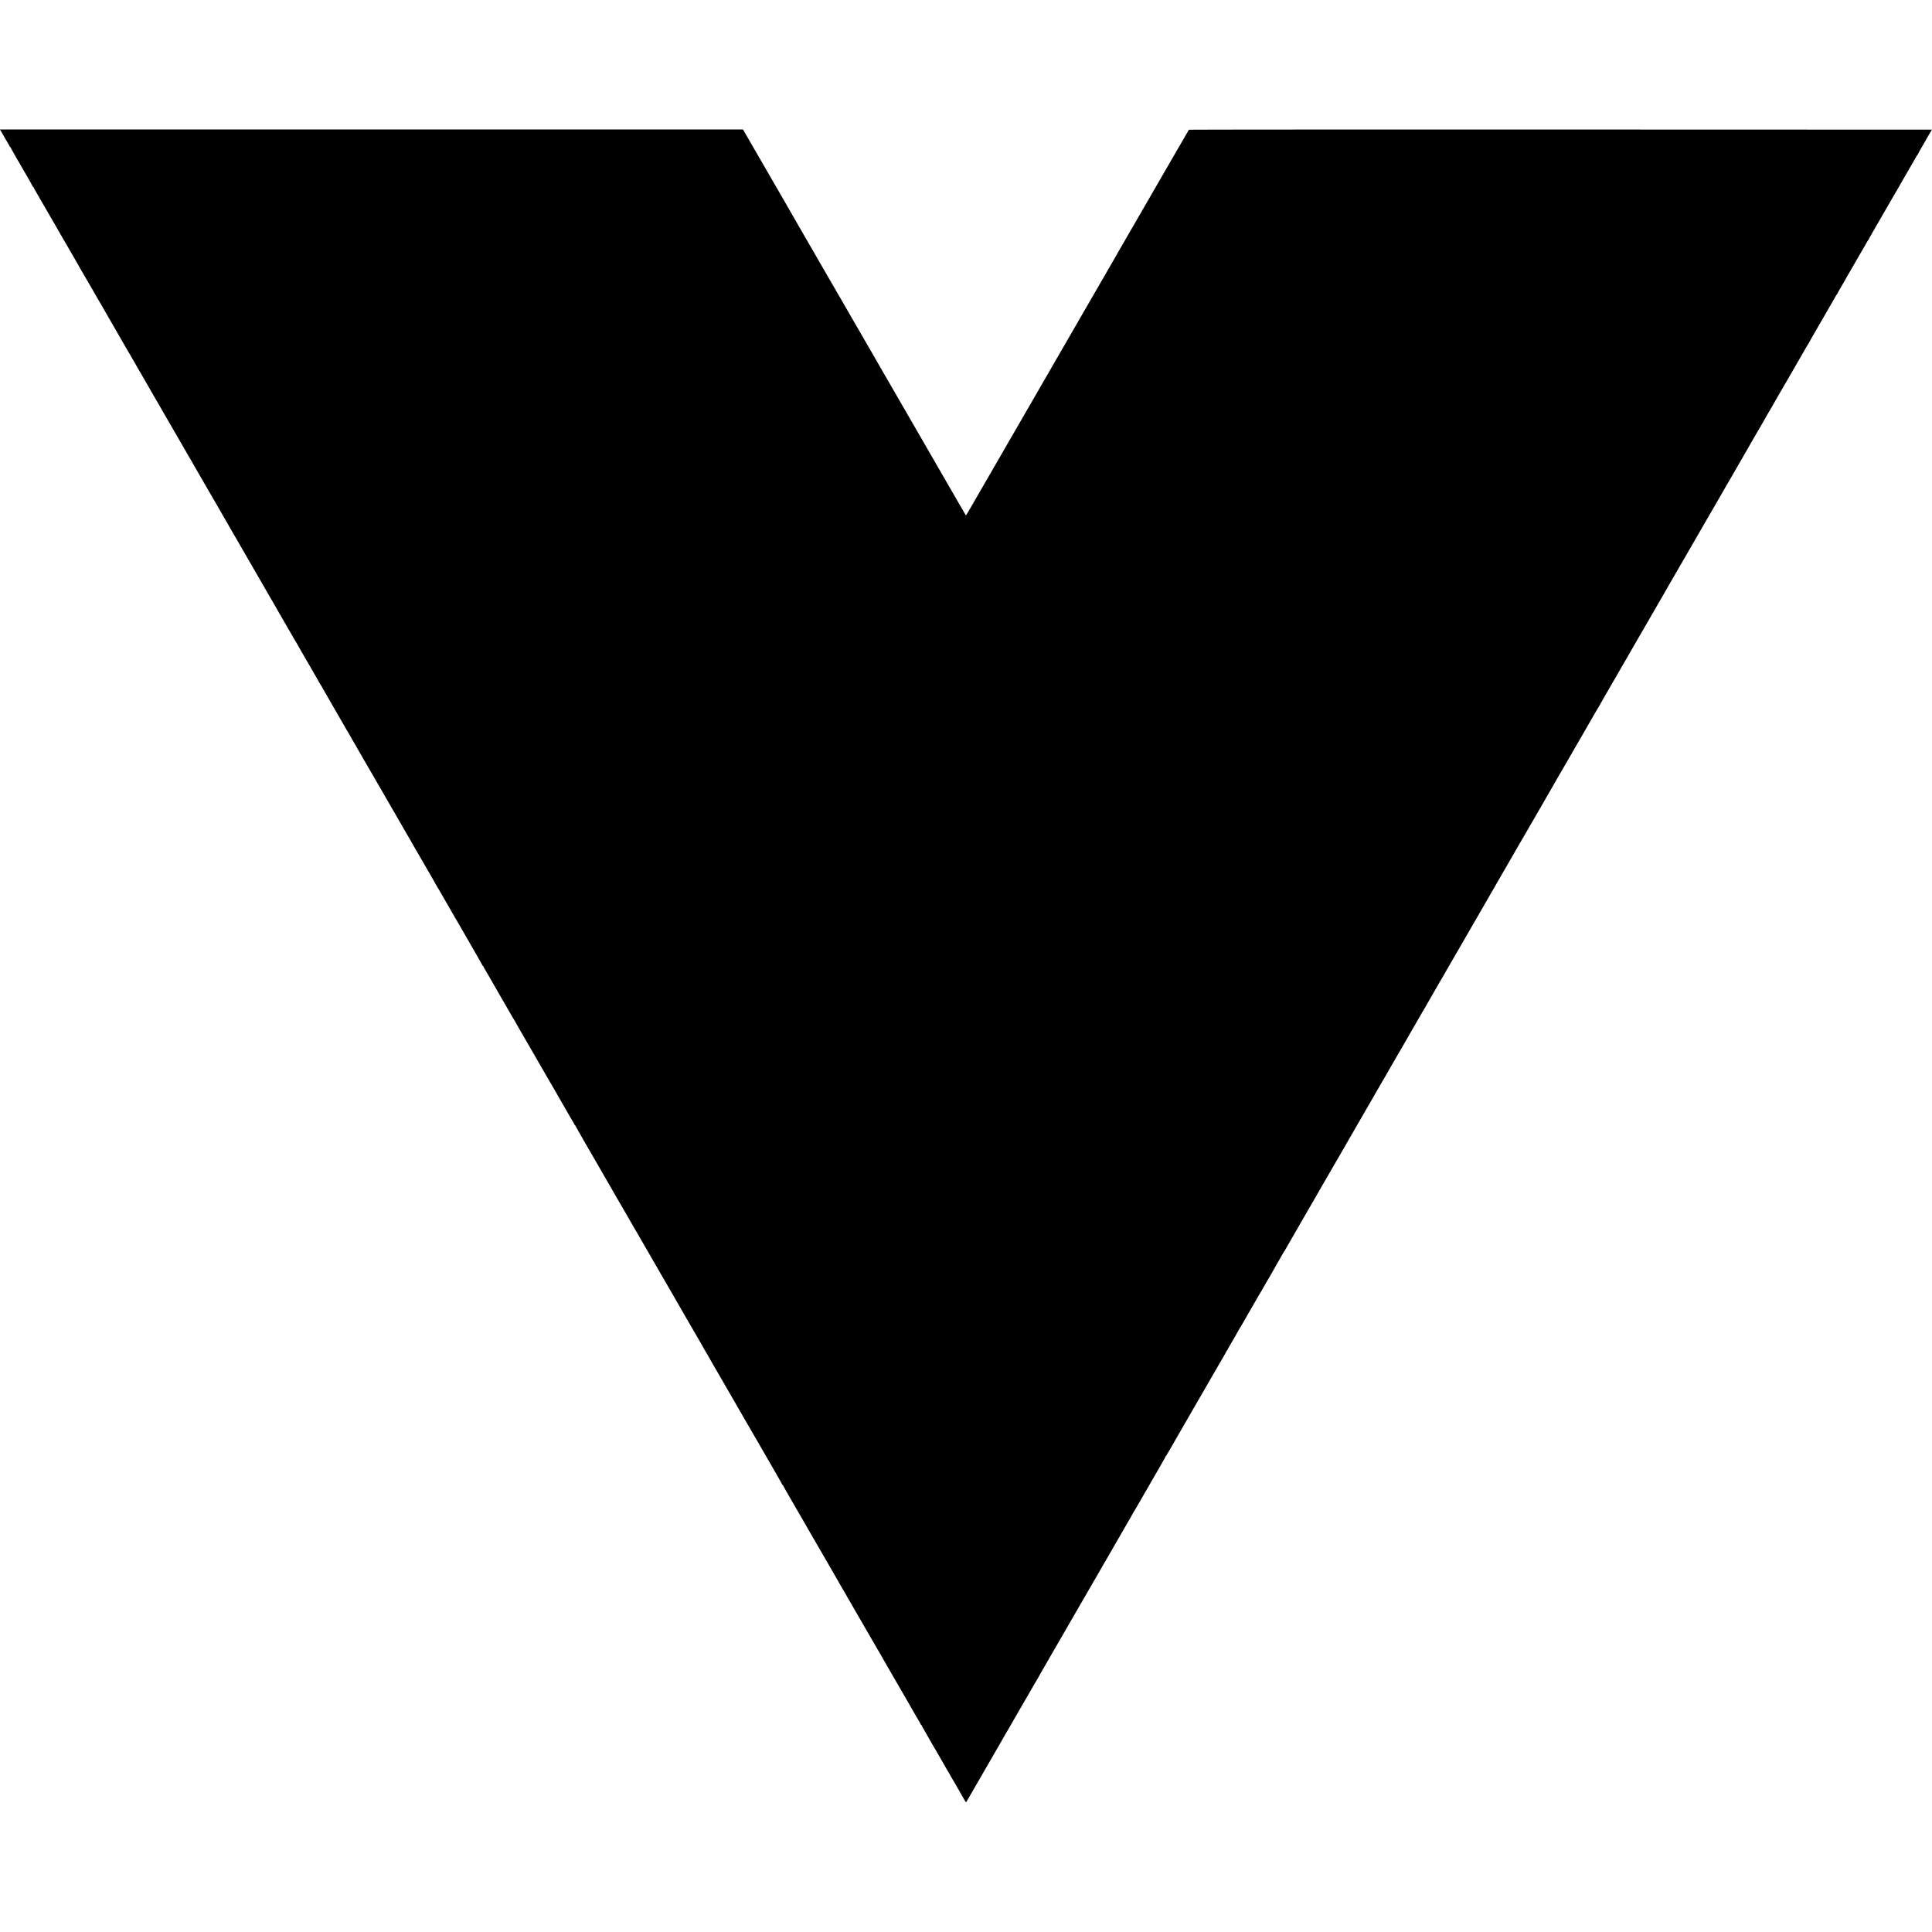
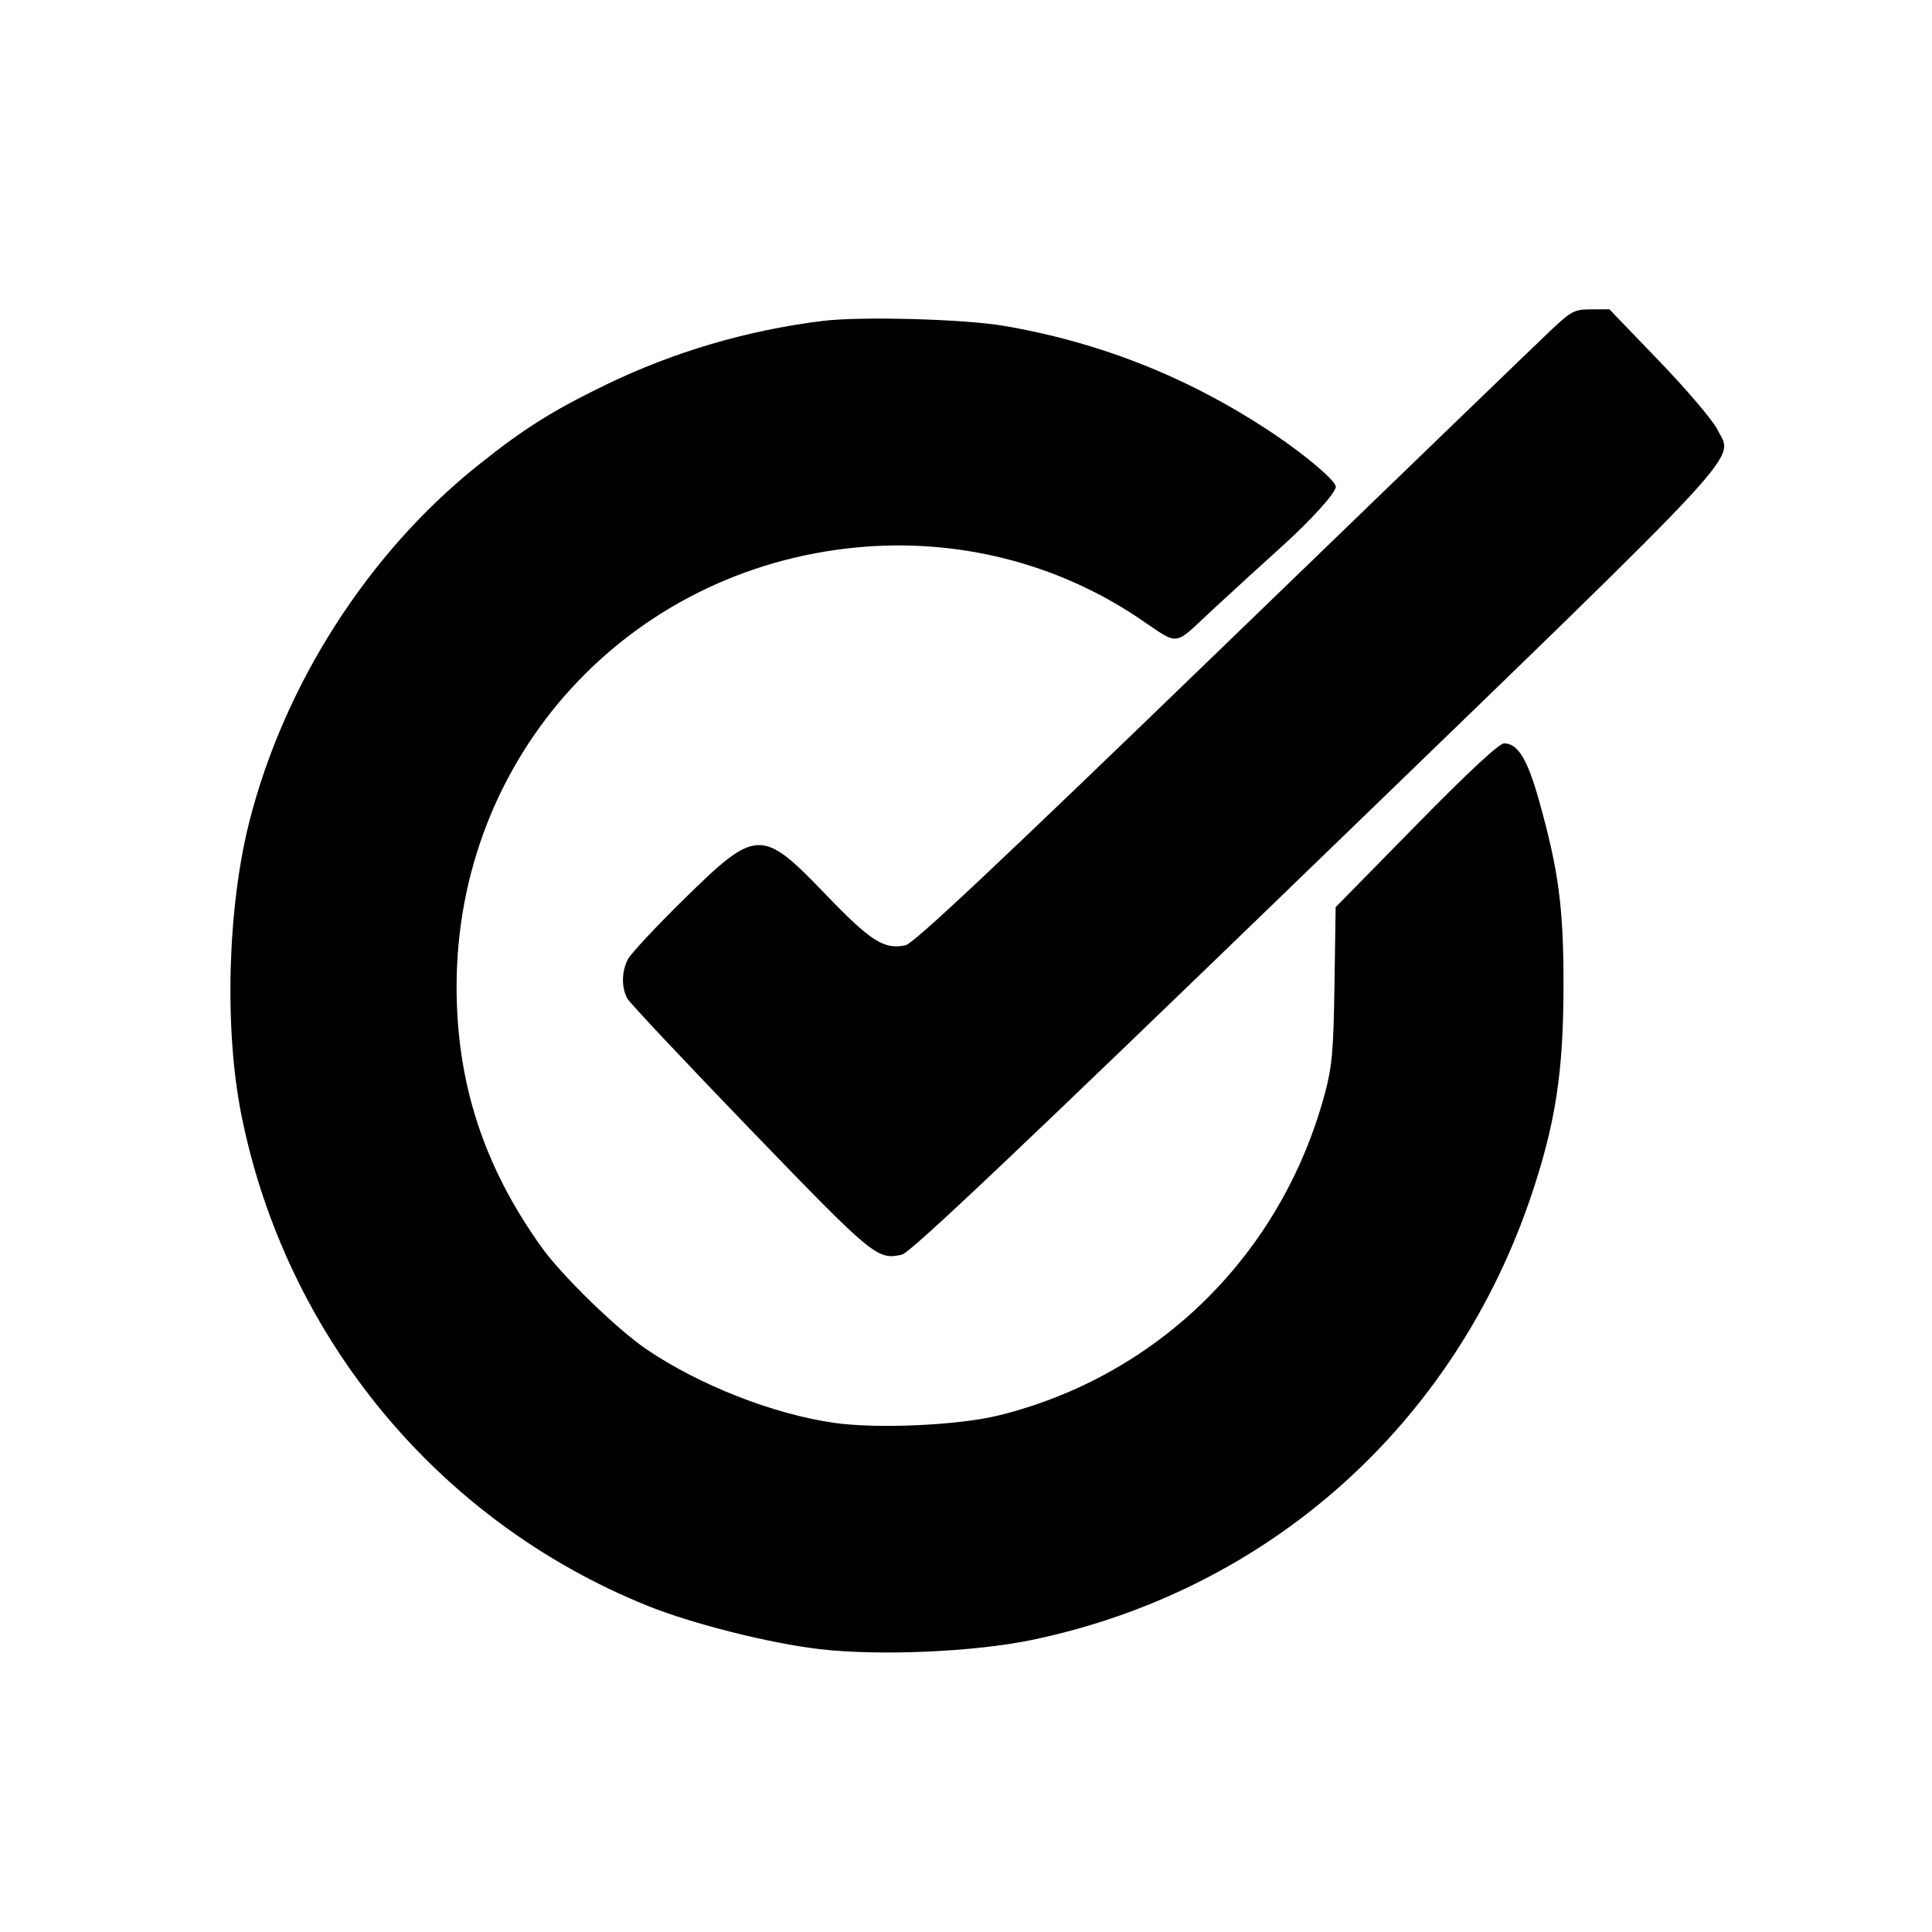
- <svg xmlns="http://www.w3.org/2000/svg" version="1.0" width="16pt" height="16pt" viewBox="0 0 16 16" preserveAspectRatio="xMidYMid meet">
-   <g transform="translate(0,16) scale(0.00032,-0.00032)" fill="#000000" stroke="none">
-     <path d="M18 46618 c45 -75 122 -207 122 -211 0 -2 25 -45 55 -95 30 -50 55 -96 55 -102 0 -5 5 -10 10 -10 6 0 10 -4 10 -9 0 -5 73 -135 161 -288 89 -153 173 -298 187 -323 14 -25 32 -57 41 -72 88 -149 187 -324 189 -335 2 -7 8 -13 13 -13 5 0 9 -4 9 -10 0 -5 46 -89 103 -187 175 -302 490 -846 507 -876 8 -16 20 -36 25 -45 28 -46 290 -498 339 -585 13 -23 74 -129 136 -236 61 -107 123 -215 137 -240 14 -25 29 -50 33 -56 5 -5 23 -37 40 -70 18 -33 38 -67 44 -75 11 -16 21 -33 63 -109 14 -25 29 -50 33 -56 4 -5 21 -35 38 -65 55 -100 261 -455 269 -465 4 -5 14 -21 20 -35 15 -29 41 -75 103 -180 24 -41 52 -88 60 -105 9 -16 57 -100 107 -185 112 -193 362 -626 380 -660 8 -14 23 -38 33 -55 11 -16 23 -37 27 -45 4 -8 26 -46 48 -85 23 -38 53 -90 67 -115 46 -81 64 -113 178 -310 62 -107 121 -210 132 -227 37 -67 56 -99 85 -148 16 -27 32 -57 36 -65 4 -8 15 -27 25 -42 9 -15 53 -89 96 -165 44 -76 177 -307 296 -513 120 -206 268 -463 330 -570 131 -227 117 -203 200 -348 36 -62 73 -125 82 -140 10 -15 21 -34 25 -42 4 -8 20 -37 36 -65 17 -27 38 -65 48 -82 49 -85 64 -111 87 -153 13 -25 28 -49 32 -55 4 -5 78 -134 165 -285 87 -151 166 -288 176 -305 10 -16 26 -43 35 -59 9 -17 125 -217 257 -445 132 -229 253 -441 270 -471 17 -30 45 -79 64 -108 18 -29 33 -54 33 -57 0 -2 20 -37 44 -77 24 -40 123 -212 221 -383 97 -170 190 -330 205 -355 16 -25 39 -65 53 -90 13 -25 81 -144 152 -265 70 -121 137 -238 150 -260 12 -22 37 -65 55 -95 18 -30 43 -73 55 -95 12 -22 48 -85 80 -140 77 -132 163 -280 190 -330 13 -22 71 -123 130 -225 59 -102 116 -199 126 -217 10 -17 29 -50 43 -72 15 -22 26 -43 26 -45 0 -2 27 -50 60 -106 33 -56 60 -103 60 -105 0 -2 55 -98 90 -155 8 -14 182 -316 239 -414 13 -22 45 -79 72 -124 27 -46 49 -86 49 -89 0 -2 14 -24 30 -48 16 -24 30 -46 30 -49 0 -5 74 -135 100 -176 5 -8 24 -42 43 -75 50 -88 58 -101 262 -455 104 -179 199 -345 213 -370 14 -25 28 -49 32 -55 4 -5 17 -26 28 -45 10 -19 62 -109 114 -200 114 -197 133 -230 170 -295 16 -27 33 -57 38 -65 17 -28 96 -165 103 -180 4 -8 16 -28 26 -45 10 -16 77 -131 148 -255 72 -124 181 -313 243 -420 62 -107 121 -209 131 -227 35 -62 323 -560 392 -678 38 -66 83 -145 100 -175 16 -30 33 -59 37 -65 4 -5 17 -27 29 -47 34 -61 56 -100 90 -156 17 -29 31 -55 31 -57 0 -2 17 -32 39 -67 21 -35 134 -229 251 -433 117 -203 235 -407 261 -451 27 -45 49 -85 49 -88 0 -4 8 -19 19 -34 15 -21 200 -341 309 -533 10 -19 33 -58 51 -87 17 -29 31 -54 31 -56 0 -2 25 -44 55 -94 30 -50 55 -95 55 -98 0 -4 6 -15 14 -23 7 -9 27 -41 43 -71 17 -30 170 -297 342 -594 171 -296 311 -542 311 -547 0 -5 5 -9 10 -9 6 0 10 -4 10 -10 0 -5 22 -47 49 -92 27 -46 58 -99 68 -118 24 -43 81 -140 93 -160 5 -8 66 -114 135 -235 69 -121 130 -227 135 -235 12 -21 259 -447 283 -490 10 -19 28 -47 38 -62 11 -14 19 -29 19 -32 0 -3 37 -69 83 -148 99 -170 305 -526 337 -583 13 -22 31 -53 41 -70 11 -16 22 -37 26 -45 7 -14 82 -146 103 -180 14 -24 181 -311 205 -355 13 -22 46 -80 75 -130 29 -49 64 -110 78 -135 14 -25 51 -88 82 -140 31 -52 59 -102 63 -110 4 -8 18 -33 31 -55 205 -353 284 -489 309 -535 17 -30 45 -78 62 -106 18 -28 36 -60 39 -72 4 -12 12 -22 17 -22 5 0 9 -4 9 -10 0 -5 109 -197 241 -427 133 -230 250 -431 259 -448 51 -90 222 -385 280 -485 37 -63 78 -135 92 -160 14 -25 67 -117 118 -205 51 -88 101 -175 111 -193 34 -58 55 -95 149 -257 51 -88 101 -173 110 -190 9 -16 76 -131 147 -255 72 -124 140 -241 151 -260 61 -108 281 -489 355 -615 38 -66 77 -133 87 -150 35 -63 91 -161 100 -175 14 -23 99 -169 128 -220 54 -97 135 -235 142 -245 4 -5 20 -32 35 -60 26 -48 238 -416 276 -480 10 -16 26 -46 37 -65 30 -53 382 -661 403 -695 10 -16 22 -37 26 -45 4 -8 26 -48 50 -88 24 -41 43 -75 43 -77 0 -2 22 -40 50 -85 27 -45 50 -84 50 -86 0 -3 38 -69 83 -147 84 -142 302 -520 340 -587 10 -19 34 -60 52 -90 18 -30 44 -75 57 -100 14 -25 45 -79 70 -120 25 -41 56 -96 70 -121 14 -25 77 -133 138 -240 62 -107 122 -210 132 -229 25 -43 310 -535 337 -581 11 -19 26 -45 34 -59 17 -32 238 -414 266 -460 11 -19 24 -41 28 -49 3 -7 75 -133 160 -278 84 -146 153 -269 153 -274 0 -5 5 -9 10 -9 6 0 10 -4 10 -10 0 -5 82 -150 181 -322 182 -314 201 -346 240 -415 12 -21 80 -139 152 -263 71 -124 141 -245 155 -270 14 -25 28 -49 32 -55 6 -8 145 -248 220 -380 37 -66 209 -362 229 -395 11 -19 24 -42 28 -49 4 -8 67 -118 140 -243 73 -125 133 -230 133 -233 0 -2 15 -28 33 -57 19 -29 47 -78 64 -108 17 -30 53 -93 79 -139 53 -90 82 -141 157 -272 82 -142 115 -199 381 -659 142 -245 268 -463 281 -485 12 -22 71 -125 132 -230 60 -104 172 -298 248 -430 76 -132 146 -253 156 -270 11 -16 22 -36 26 -44 3 -8 30 -54 60 -103 29 -49 53 -91 53 -93 0 -3 18 -34 40 -70 22 -36 40 -67 40 -69 0 -2 37 -66 81 -142 45 -77 98 -168 119 -204 20 -36 47 -81 58 -100 12 -19 27 -47 33 -62 6 -16 15 -28 20 -28 5 0 9 -4 9 -9 0 -6 63 -118 140 -251 77 -133 140 -243 140 -245 0 -2 18 -33 41 -70 22 -37 49 -83 60 -101 10 -19 29 -51 40 -71 25 -45 109 -189 126 -218 7 -11 17 -29 22 -40 6 -11 22 -38 35 -60 14 -22 37 -62 52 -90 14 -27 35 -62 45 -77 11 -14 19 -29 19 -32 0 -3 18 -35 40 -71 22 -36 40 -67 40 -69 0 -2 19 -35 42 -72 23 -38 55 -94 72 -124 26 -47 139 -244 171 -298 6 -9 21 -36 34 -60 28 -48 37 -51 51 -19 6 12 19 36 29 52 10 17 27 46 38 65 11 19 104 181 208 360 103 179 199 345 213 370 14 25 42 74 64 109 21 34 38 65 38 67 0 2 18 33 40 69 22 36 40 67 40 69 0 3 177 310 199 346 16 26 136 234 140 244 2 5 25 44 52 88 27 44 49 81 49 84 0 2 18 34 40 70 22 36 40 67 40 69 0 2 20 36 43 77 35 58 169 289 297 513 9 17 50 86 90 155 40 69 86 150 103 180 16 30 35 62 41 70 6 8 16 24 22 35 35 64 72 129 167 293 59 100 116 199 127 220 11 20 30 53 41 72 43 72 1070 1850 1121 1940 14 25 65 113 113 195 48 83 96 166 107 185 10 19 28 50 38 68 11 18 73 124 137 235 64 111 175 303 246 427 71 124 173 299 225 390 52 91 116 202 143 248 27 45 49 85 49 89 0 4 6 14 14 22 7 9 28 43 46 76 26 47 251 436 378 655 11 19 29 51 40 70 11 19 101 176 201 348 99 172 181 317 181 323 0 5 5 9 10 9 6 0 10 5 10 11 0 6 8 23 18 37 11 15 32 52 49 82 16 30 130 228 253 440 122 212 234 405 248 430 13 25 39 70 57 100 39 65 69 117 130 225 25 44 50 87 55 95 12 19 78 134 220 380 61 107 129 224 150 260 161 277 222 382 246 425 15 28 47 83 71 123 24 41 43 78 43 83 0 5 4 9 8 9 4 0 13 12 19 28 7 15 23 45 36 67 66 110 277 478 277 483 0 3 6 13 14 21 7 9 27 41 43 71 17 30 45 80 63 110 34 57 375 649 394 685 6 11 16 27 22 35 6 8 26 42 44 75 18 33 41 74 51 90 10 17 24 41 32 55 54 97 72 128 88 152 11 14 19 28 19 30 0 3 79 141 175 308 96 167 175 305 175 308 0 3 6 13 14 21 7 9 26 39 41 66 33 60 276 483 338 587 24 40 46 80 50 88 4 8 13 24 20 35 14 23 95 163 125 215 11 19 52 91 92 160 40 69 80 139 90 155 9 17 103 179 207 360 105 182 200 346 211 365 103 181 463 802 489 845 7 11 15 27 19 35 4 8 29 51 55 95 64 110 828 1433 848 1470 9 17 24 41 33 55 9 14 29 48 45 77 15 28 52 93 82 145 30 51 62 107 71 123 17 30 231 398 400 690 51 88 103 179 115 202 12 23 26 48 32 55 6 7 24 38 40 68 17 30 61 107 98 170 37 63 84 144 103 180 19 36 41 72 48 81 8 8 14 18 14 21 0 4 27 51 59 106 32 55 72 124 89 154 16 29 71 125 122 213 51 88 104 180 118 205 13 25 28 50 32 55 4 6 17 26 28 45 11 19 45 80 77 135 31 55 66 116 77 135 11 19 88 152 171 295 401 694 620 1072 650 1125 11 19 87 152 170 295 83 143 158 273 166 288 9 16 21 36 26 45 6 9 31 52 55 96 25 43 54 94 66 115 11 20 95 164 186 321 91 157 173 299 182 315 9 17 26 46 37 65 12 19 66 114 121 210 56 96 108 186 117 200 8 14 24 40 34 59 24 45 383 664 412 713 5 9 17 29 26 45 15 28 120 210 241 419 36 61 68 117 72 125 4 8 12 23 19 34 35 57 245 420 262 453 11 20 35 61 53 90 17 29 32 54 32 56 0 3 28 51 62 108 33 57 70 119 80 138 10 19 23 42 28 50 5 8 32 53 59 100 27 47 149 258 271 470 122 212 234 405 248 430 30 53 62 108 80 135 6 11 15 27 19 35 4 8 85 150 181 315 96 165 187 323 202 350 31 56 116 202 130 225 5 8 25 42 43 75 19 33 92 159 162 280 149 257 157 271 202 350 19 33 38 67 43 75 9 14 228 392 275 475 12 22 55 96 95 165 40 69 80 139 90 155 24 42 202 350 221 383 9 15 27 47 41 72 14 25 75 131 136 236 61 106 121 210 134 232 99 172 271 470 279 482 5 8 23 40 40 70 18 30 81 141 142 245 60 105 121 210 135 235 14 25 71 124 127 220 56 96 143 247 194 335 51 88 96 167 102 175 14 24 180 311 204 355 23 43 340 590 356 615 5 8 50 87 101 175 171 301 517 898 582 1008 25 43 46 81 46 83 0 2 12 23 27 47 14 23 40 67 56 97 16 30 35 62 42 70 7 8 15 22 18 30 4 8 20 38 37 65 16 28 33 57 37 65 6 12 111 196 143 250 5 8 55 95 112 193 57 98 113 195 126 215 12 20 27 46 32 57 6 11 14 27 20 35 5 8 76 130 156 270 80 140 165 287 187 325 23 39 52 90 66 115 13 25 30 52 37 61 8 8 14 18 14 21 0 4 41 77 92 165 50 87 175 302 276 478 101 176 208 360 236 408 28 49 67 117 86 152 19 35 41 70 48 77 6 6 12 15 12 19 0 7 124 224 167 291 12 21 23 40 23 42 0 2 21 40 46 83 26 43 55 92 64 109 54 95 327 568 354 614 19 30 45 75 59 100 71 128 82 145 89 148 4 2 8 8 8 13 0 5 42 82 94 172 311 538 496 858 518 897 14 25 40 70 58 100 18 30 42 71 53 90 10 19 79 139 152 265 73 127 142 246 153 265 10 19 43 76 72 125 29 50 63 108 75 130 65 116 80 140 87 143 4 2 8 8 8 12 0 8 114 212 140 250 6 8 14 24 20 35 5 11 54 97 108 190 l100 170 -9611 3 c-5286 1 -9614 -1 -9618 -5 -5 -6 -419 -719 -619 -1068 -89 -155 -267 -463 -323 -560 -38 -66 -81 -140 -95 -165 -31 -56 -263 -457 -526 -910 -110 -190 -224 -388 -254 -440 -29 -52 -61 -109 -71 -125 -23 -39 -243 -420 -268 -465 -11 -19 -204 -352 -428 -740 -224 -388 -477 -826 -563 -975 -85 -148 -185 -322 -222 -385 -37 -63 -120 -207 -185 -320 -65 -113 -177 -306 -248 -430 -72 -124 -172 -297 -222 -385 -51 -88 -142 -245 -202 -350 -131 -226 -247 -427 -408 -705 -65 -113 -249 -432 -410 -710 -160 -278 -388 -673 -506 -877 -118 -205 -216 -373 -219 -373 -3 0 -52 82 -109 183 -58 100 -144 250 -192 332 -95 164 -402 696 -647 1120 -85 149 -228 396 -317 550 -212 365 -982 1700 -1008 1745 -10 19 -43 76 -72 125 -29 50 -64 110 -77 135 -14 25 -63 110 -110 190 -47 80 -96 165 -110 190 -14 25 -99 171 -188 325 -89 154 -174 300 -188 325 -13 25 -64 113 -112 195 -48 83 -140 242 -205 355 -65 113 -183 317 -263 454 -79 137 -152 264 -163 282 -50 89 -335 583 -354 614 -12 19 -34 58 -50 85 -15 28 -129 226 -253 440 -124 215 -235 408 -247 430 -12 22 -69 121 -127 220 -58 99 -226 389 -373 645 -148 256 -324 561 -392 678 -67 117 -134 232 -147 255 -13 23 -33 59 -46 80 l-22 37 -9615 0 -9615 0 20 -32z" />
-   </g>
+ <svg xmlns="http://www.w3.org/2000/svg" width="512" height="512" viewBox="0 0 512 512" version="1.1">
+   <path d="M 410.760 87.750 C 407.410 90.912, 368.286 128.678, 323.818 171.674 C 264.709 228.826, 242.166 250.024, 239.987 250.503 C 234.347 251.742, 230.742 249.453, 218.866 237.091 C 201.815 219.344, 200.513 219.388, 181.172 238.381 C 173.824 245.596, 167.179 252.715, 166.406 254.200 C 164.698 257.480, 164.649 261.749, 166.285 264.662 C 166.953 265.851, 181.634 281.469, 198.908 299.368 C 231.491 333.127, 232.468 333.935, 239.010 332.498 C 241.238 332.009, 269.673 305.087, 348.492 228.844 C 465.934 115.240, 459.323 122.369, 455.133 113.838 C 453.961 111.452, 447.040 103.304, 439.751 95.732 L 426.500 81.964 421.676 81.982 C 417.185 81.999, 416.430 82.398, 410.760 87.750 M 218 85.051 C 197.871 87.552, 178.556 93.244, 160.500 101.996 C 146.286 108.886, 138.677 113.689, 126.438 123.498 C 97.505 146.688, 75.294 181.386, 66.061 217.820 C 60.292 240.584, 59.420 272.649, 63.953 295.379 C 75.681 354.199, 116.125 403.135, 171.500 425.509 C 183.422 430.326, 203.937 435.498, 217.257 437.044 C 233.072 438.880, 258.256 437.778, 273.569 434.579 C 336.209 421.496, 385.532 377.461, 405.950 316.391 C 412.241 297.577, 414.309 284.052, 414.346 261.500 C 414.381 240.600, 413.087 230.787, 407.828 212.040 C 404.777 201.166, 402.224 197, 398.611 197 C 397.275 197, 389.222 204.487, 375.265 218.705 L 353.959 240.409 353.653 260.955 C 353.389 278.631, 353.025 282.687, 351.048 290 C 339.575 332.434, 306.986 364.578, 264.797 375.071 C 254.047 377.745, 232.366 378.721, 220.886 377.047 C 204.817 374.704, 185.592 367.171, 171.500 357.696 C 163.710 352.458, 148.961 338.132, 143.500 330.500 C 128.200 309.116, 121 287.036, 121 261.500 C 121 200.489, 166.397 150.739, 227.259 145.054 C 253.692 142.585, 279.909 149.160, 301.619 163.704 C 312.956 171.299, 310.570 171.569, 321.498 161.455 C 326.821 156.530, 334.924 149.125, 339.507 145 C 347.395 137.899, 354 130.604, 354 128.992 C 354 127.435, 346.086 120.695, 337.527 114.963 C 315.529 100.229, 291.874 90.765, 266 86.347 C 255.445 84.544, 228.035 83.804, 218 85.051" stroke="none" fill="black" fill-rule="evenodd" />
</svg>
